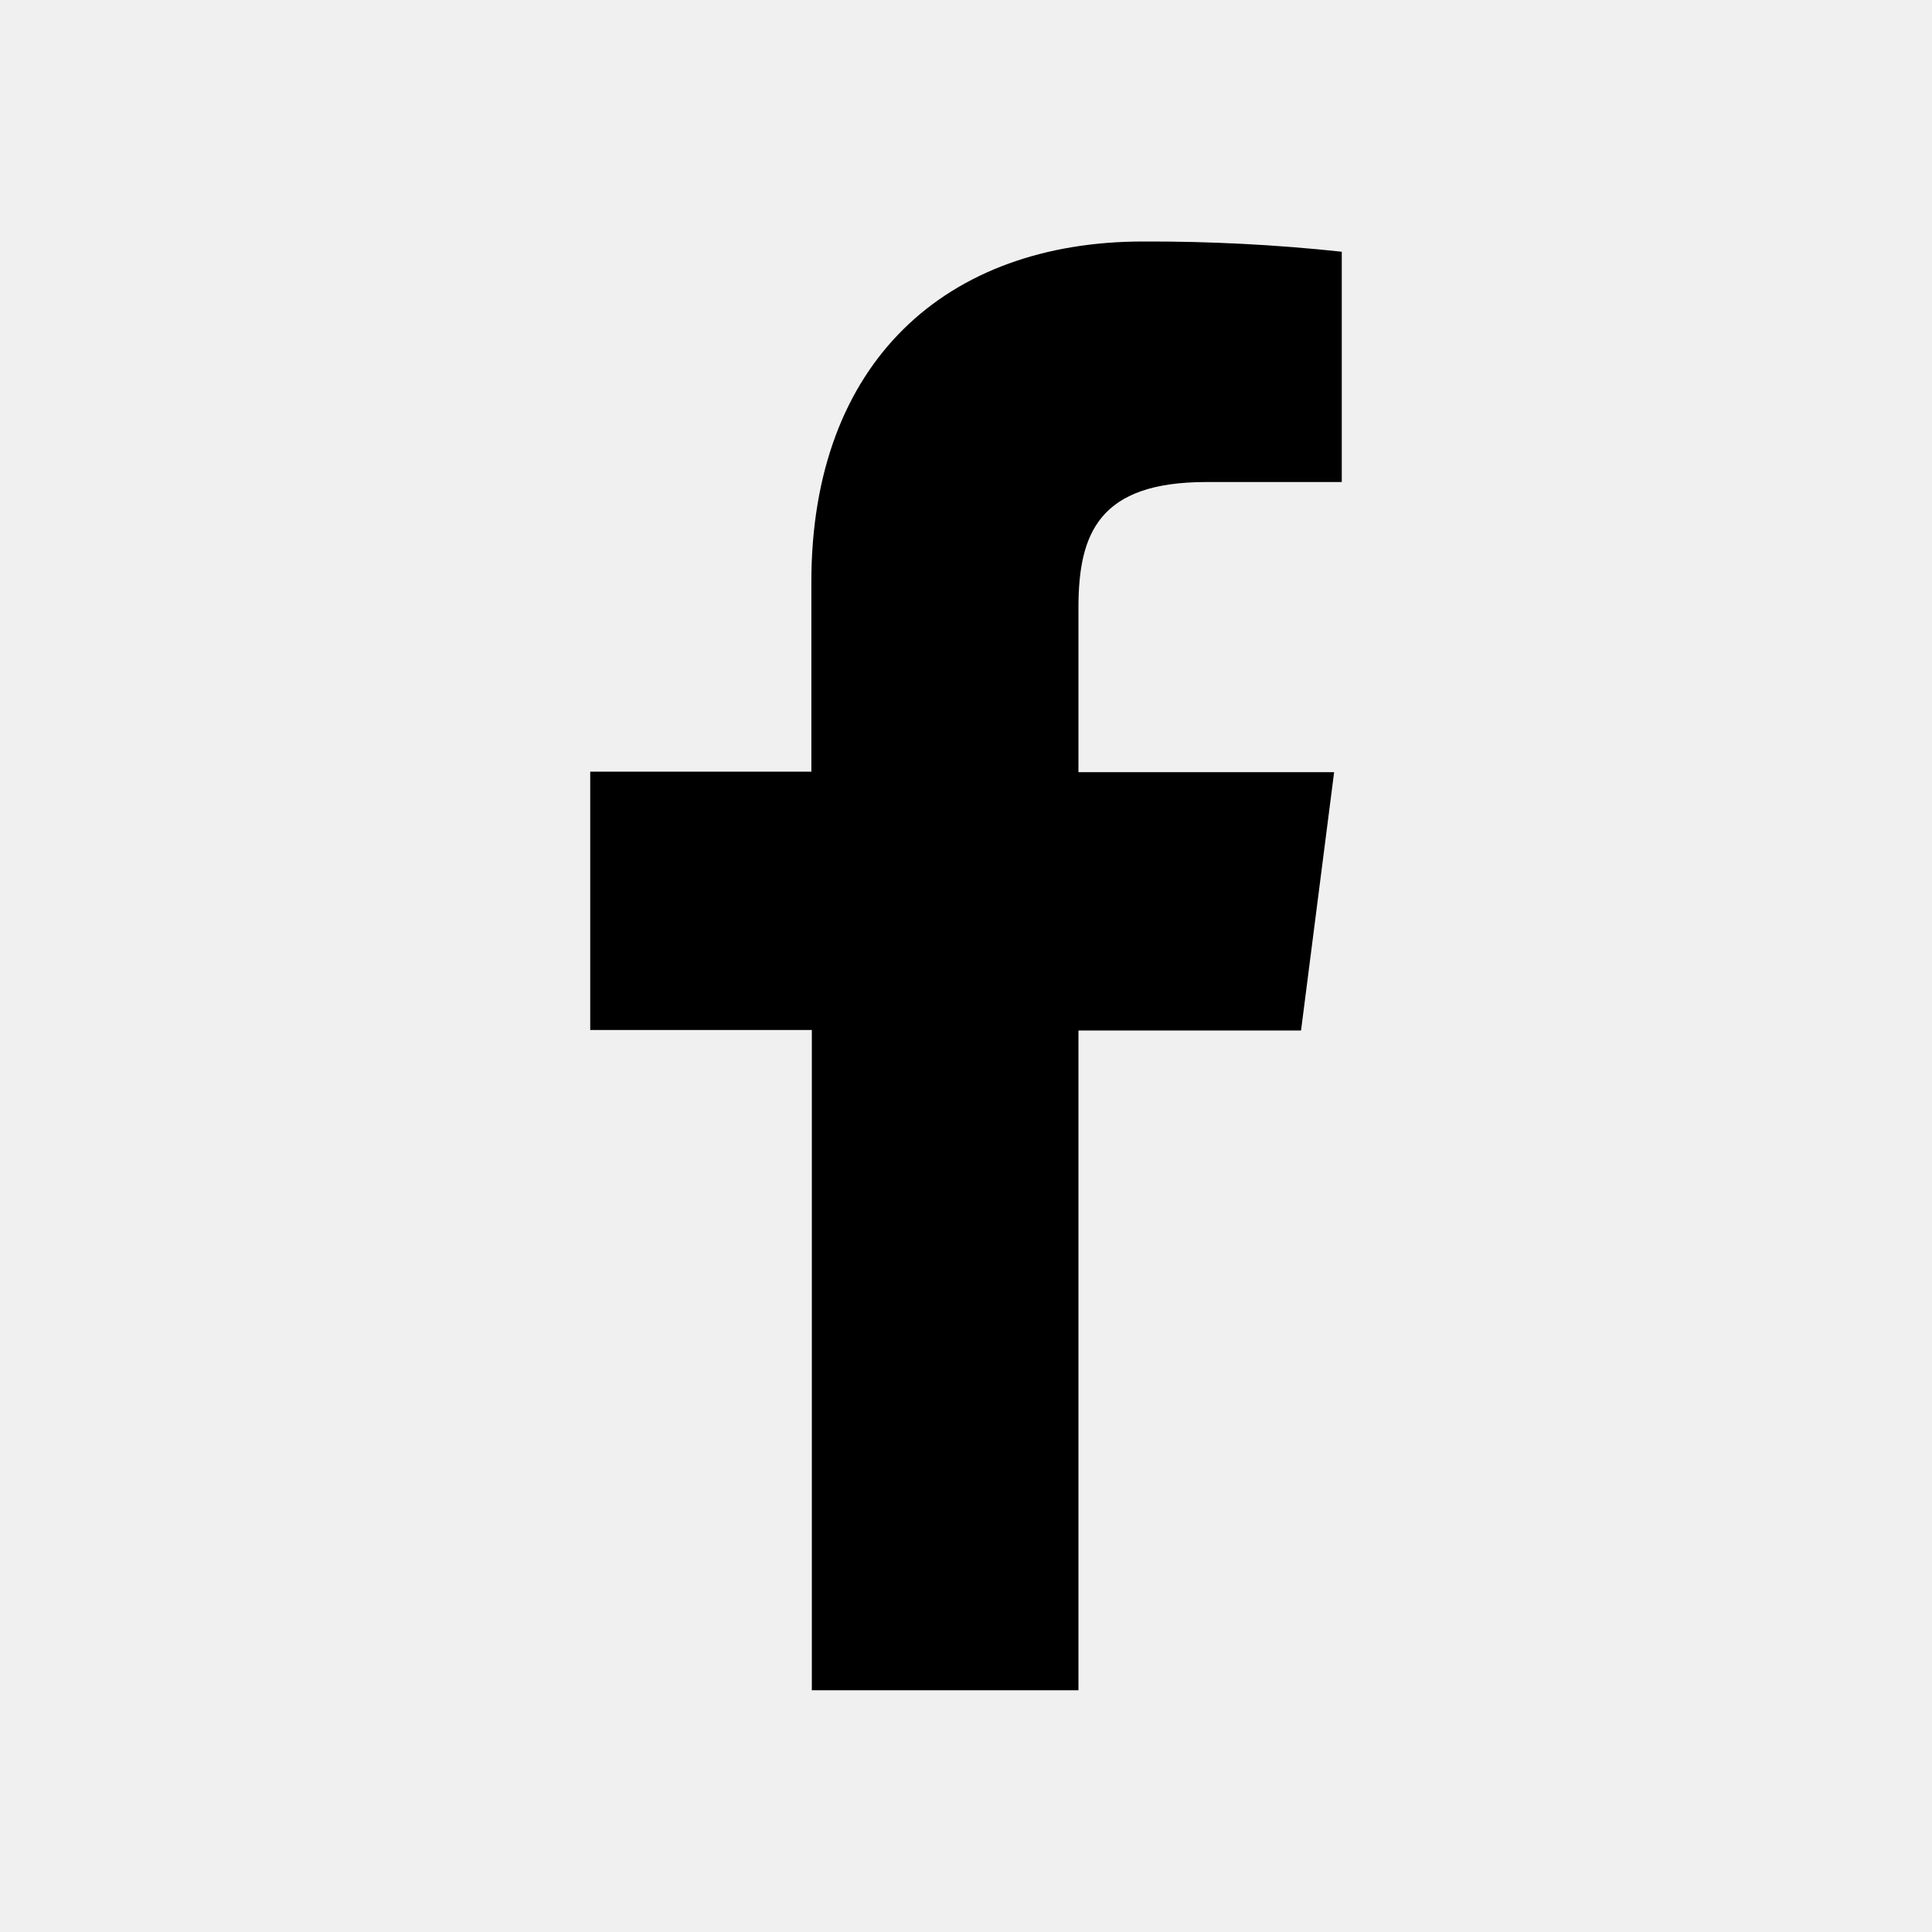
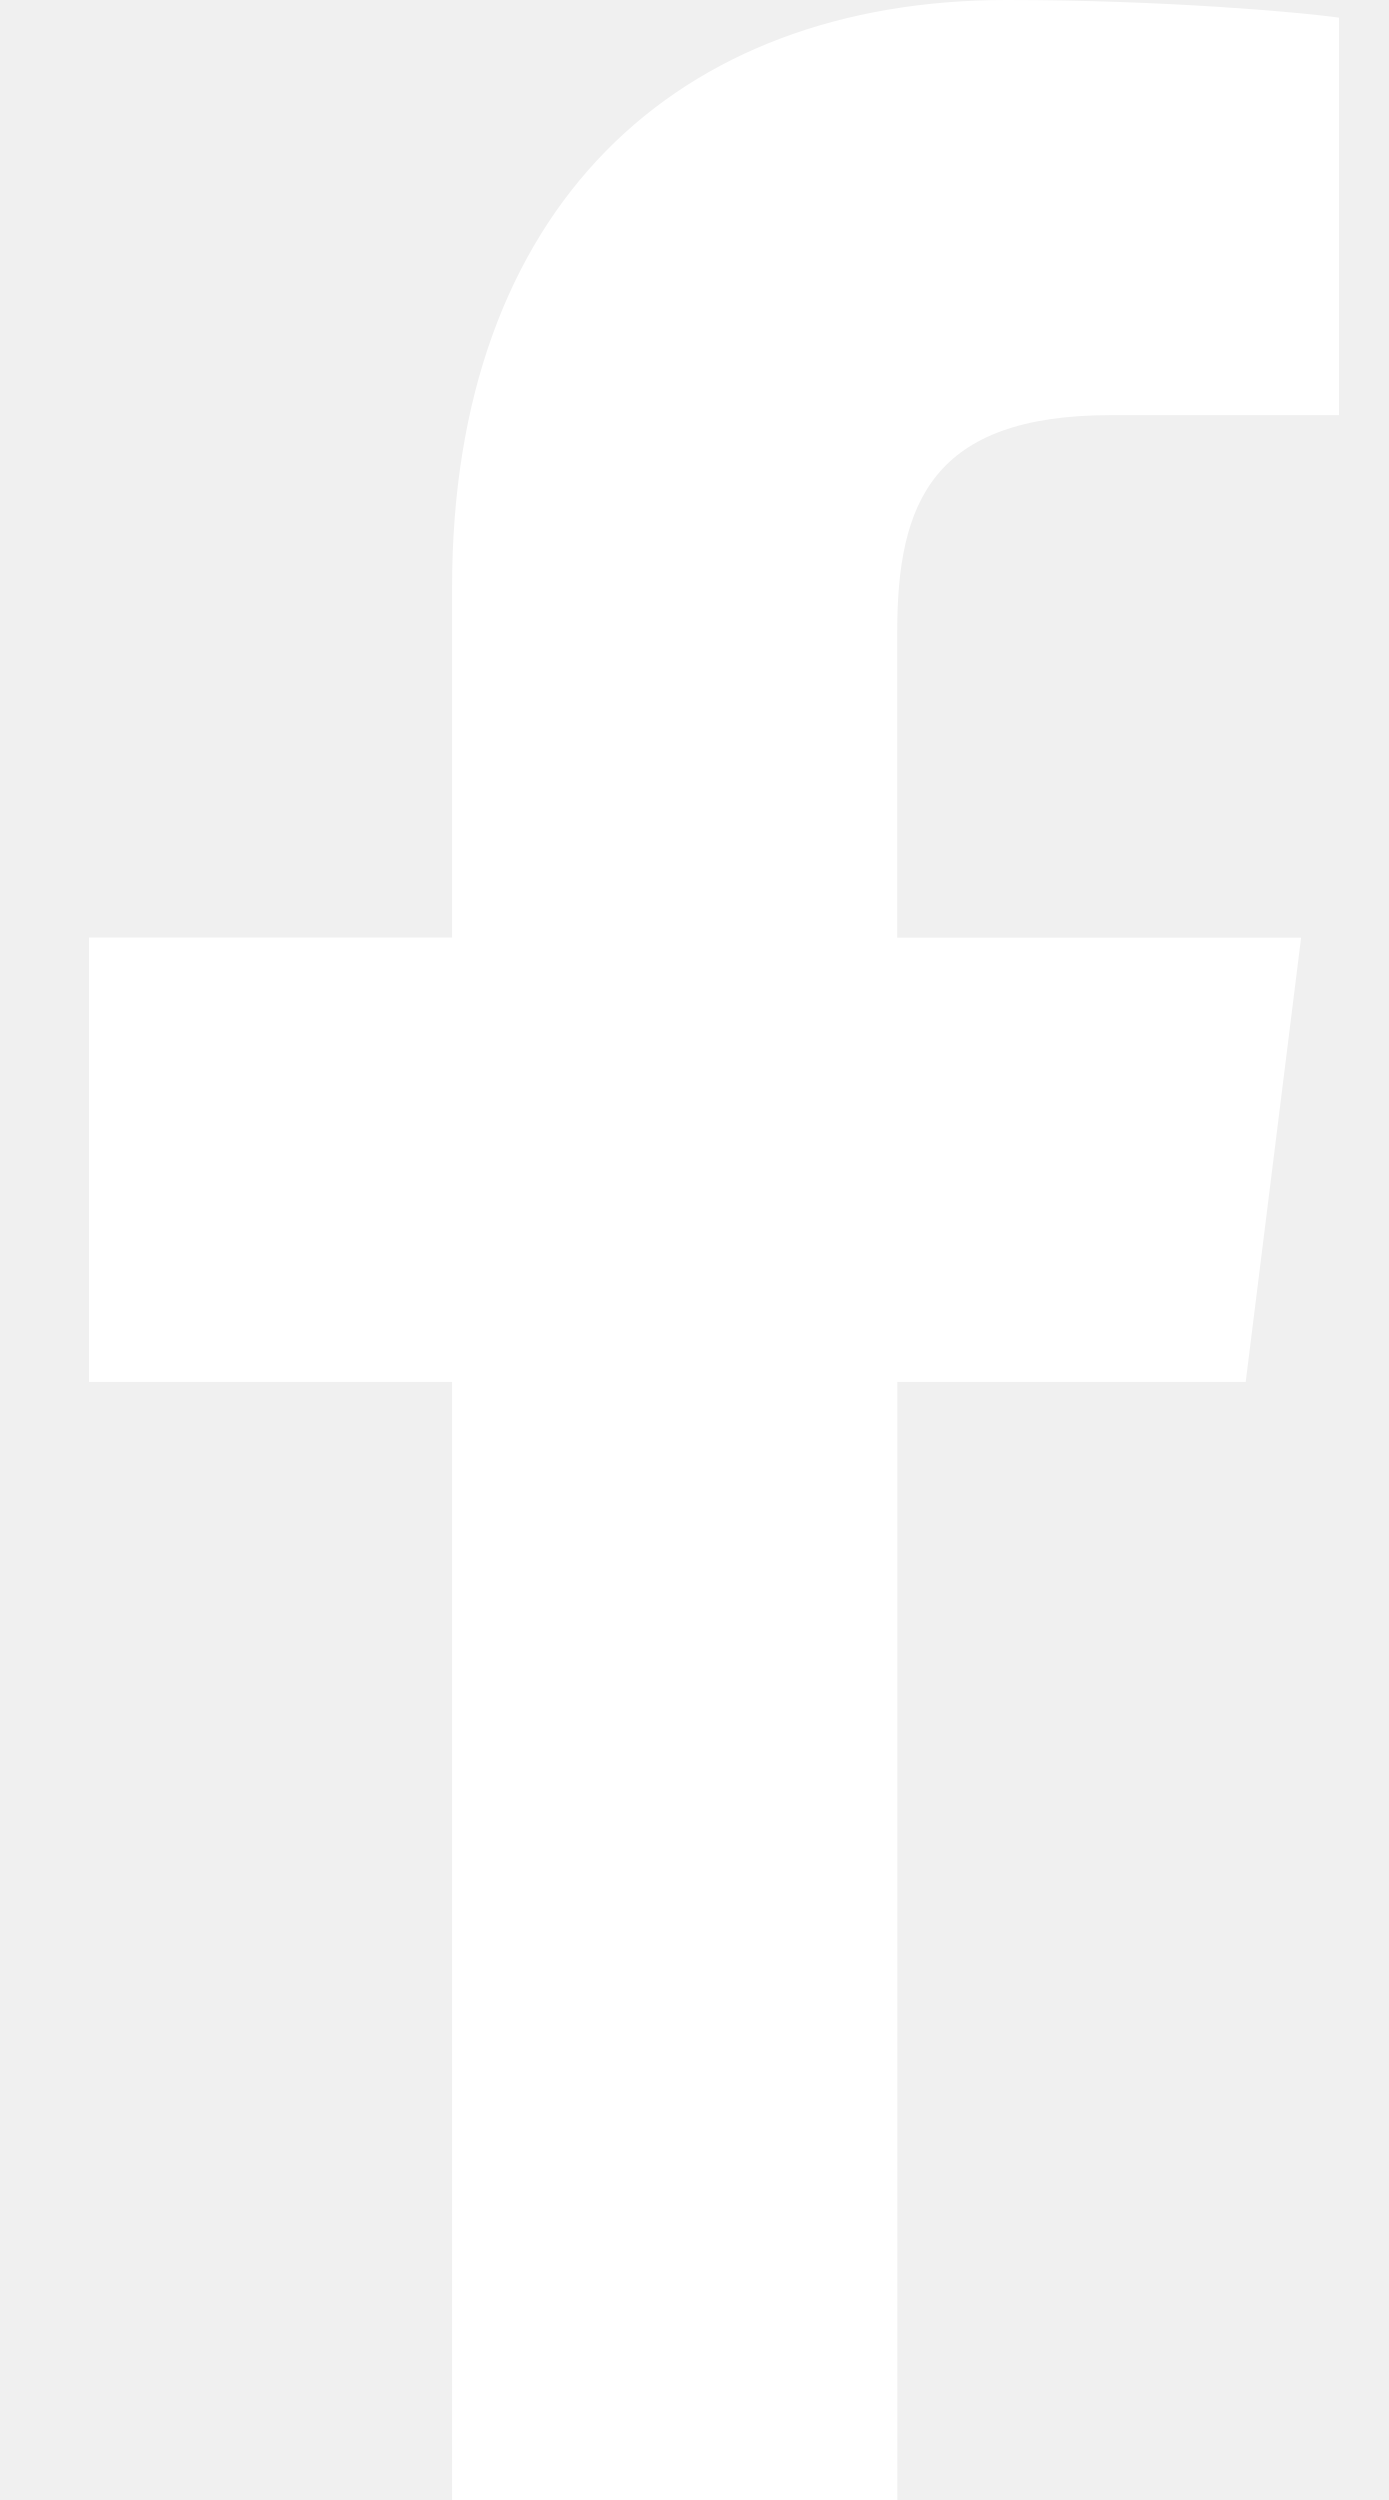
- <svg xmlns="http://www.w3.org/2000/svg" width="24" height="24" viewBox="0 0 24 24" fill="none">
-   <path d="M13.397 20.997V12.801H16.162L16.573 9.592H13.397V7.548C13.397 6.622 13.655 5.988 14.984 5.988H16.668V3.127C15.849 3.039 15.025 2.997 14.201 3C11.757 3 10.079 4.492 10.079 7.231V9.586H7.332V12.795H10.085V20.997H13.397Z" fill="black" />
+ <svg xmlns="http://www.w3.org/2000/svg" width="10" height="18" viewBox="0 0 10 18" fill="none">
+   <path d="M7.998 2.989H9.641V0.127C9.358 0.088 8.383 0 7.247 0C4.878 0 3.255 1.49 3.255 4.229V6.75H0.641V9.95H3.255V18H6.461V9.95H8.969L9.368 6.751H6.46V4.546C6.461 3.622 6.71 2.989 7.998 2.989Z" fill="white" />
</svg>
